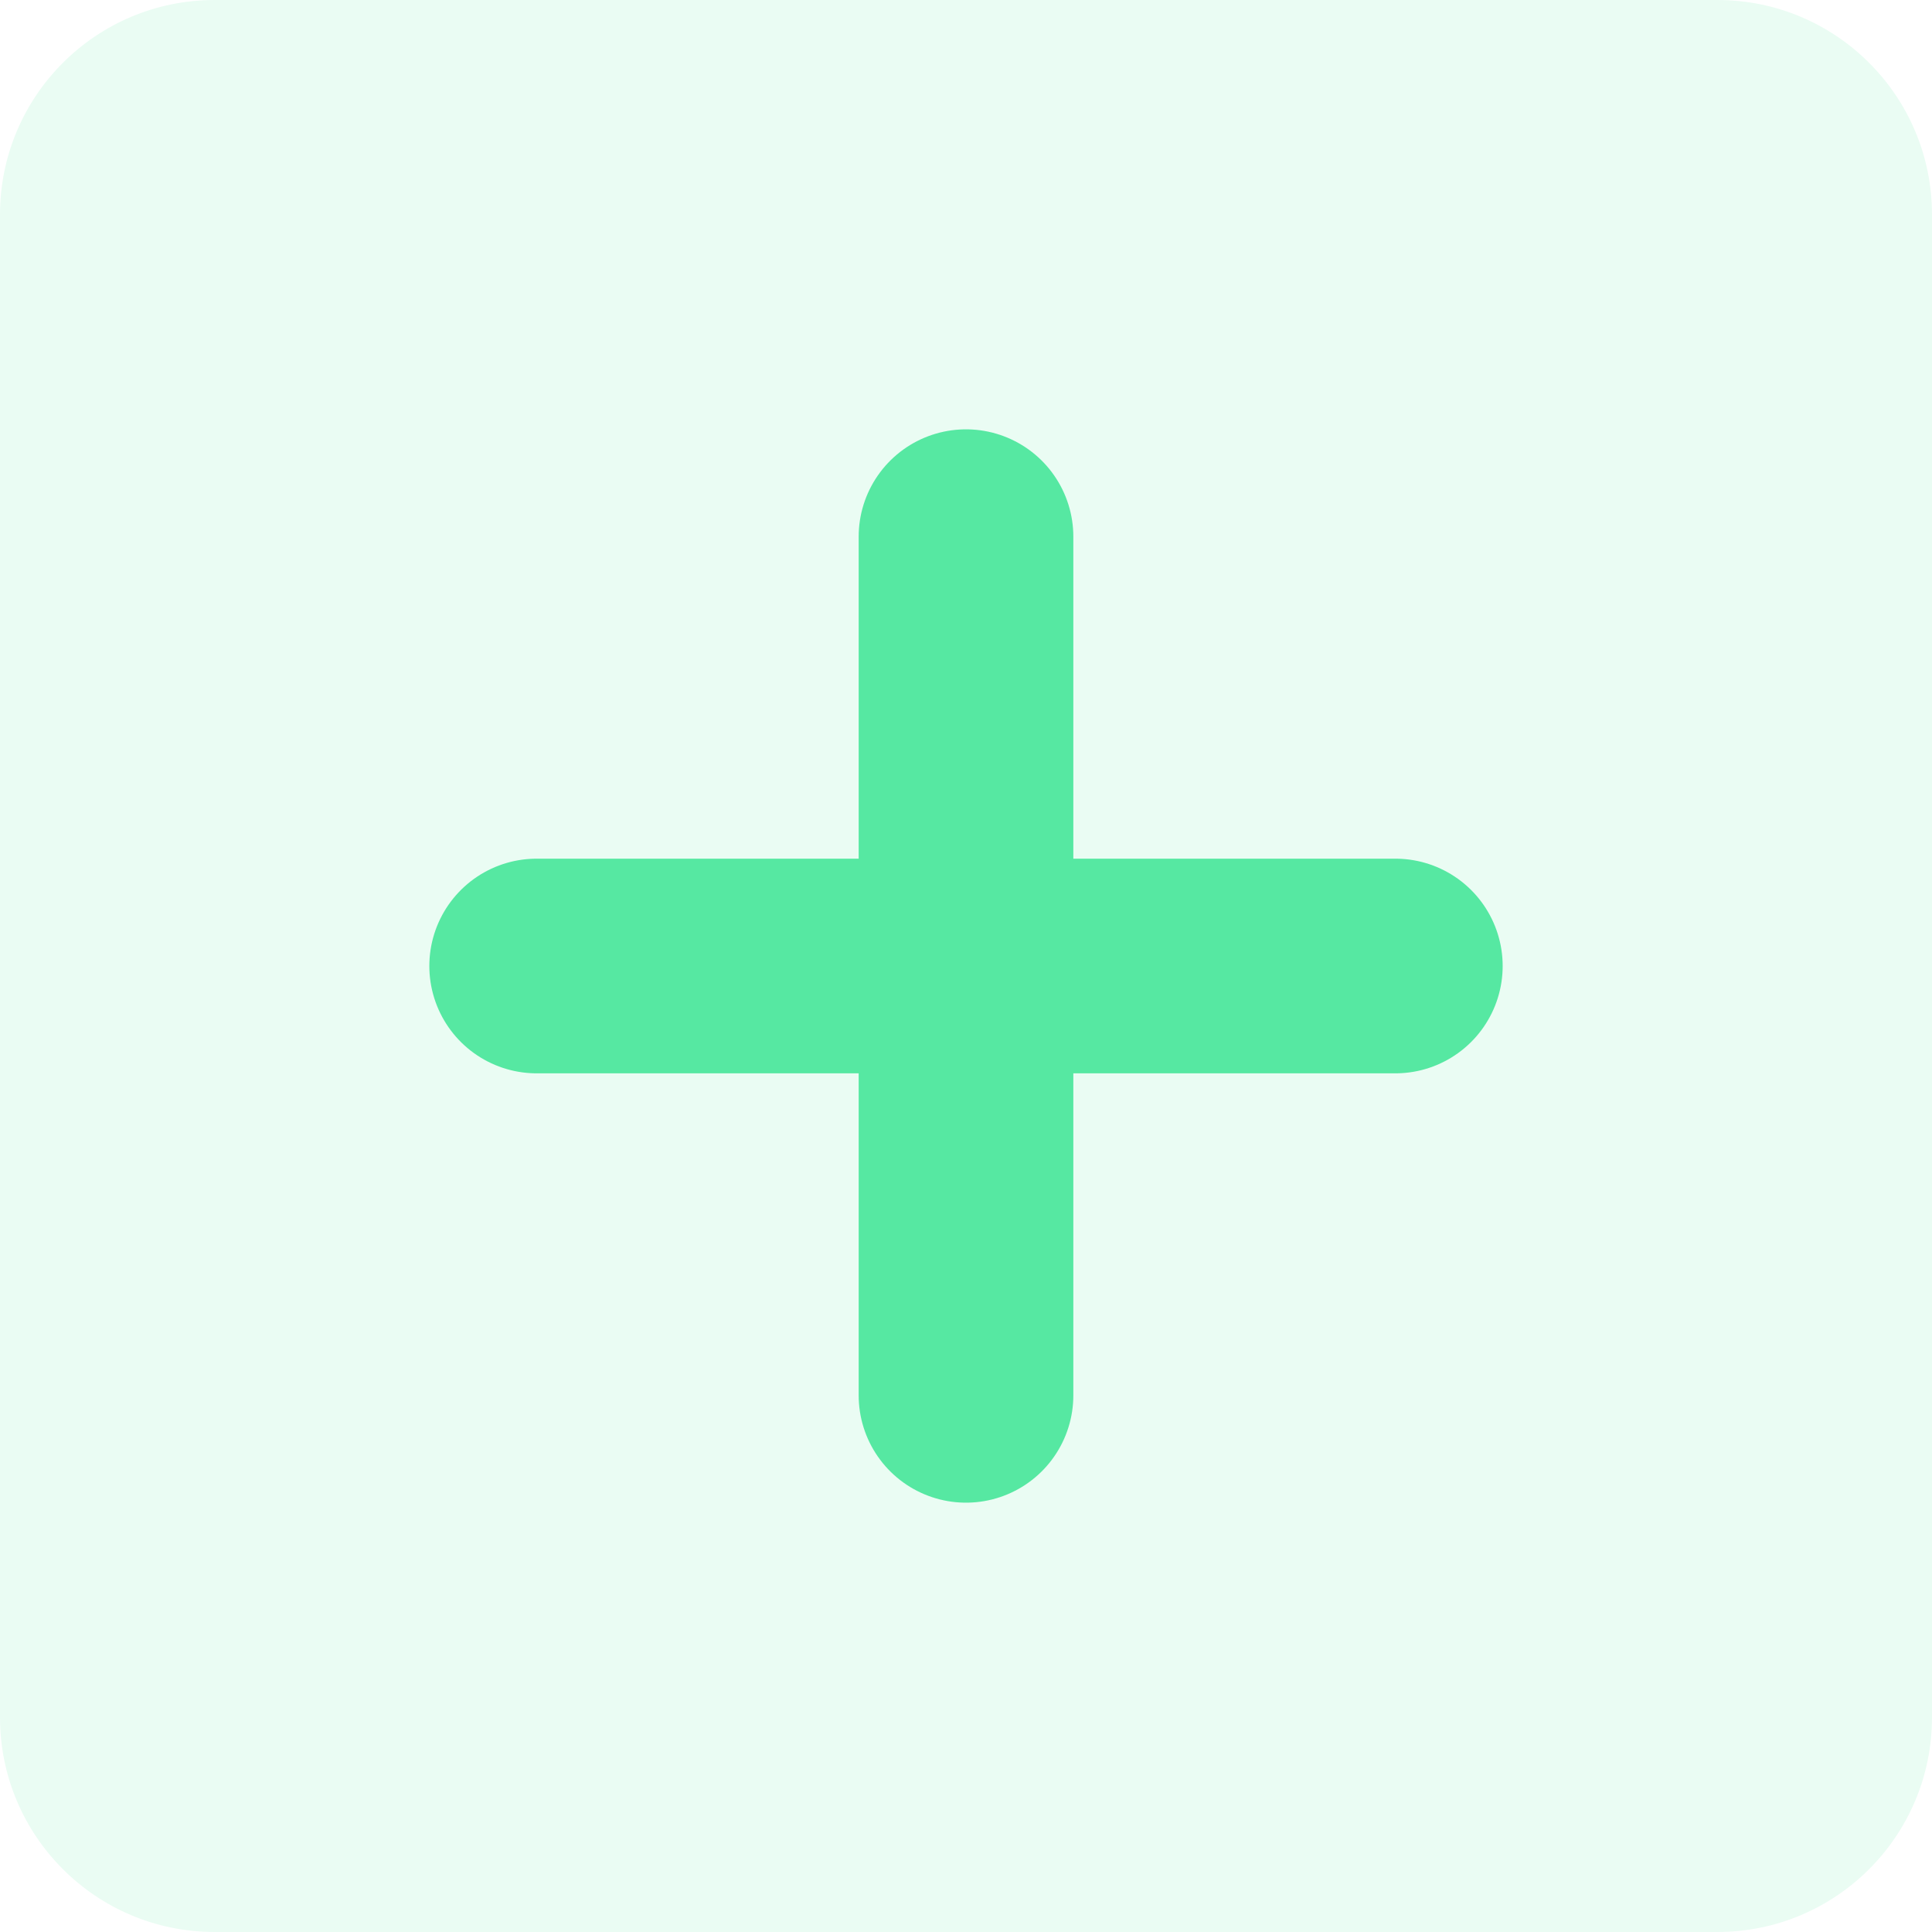
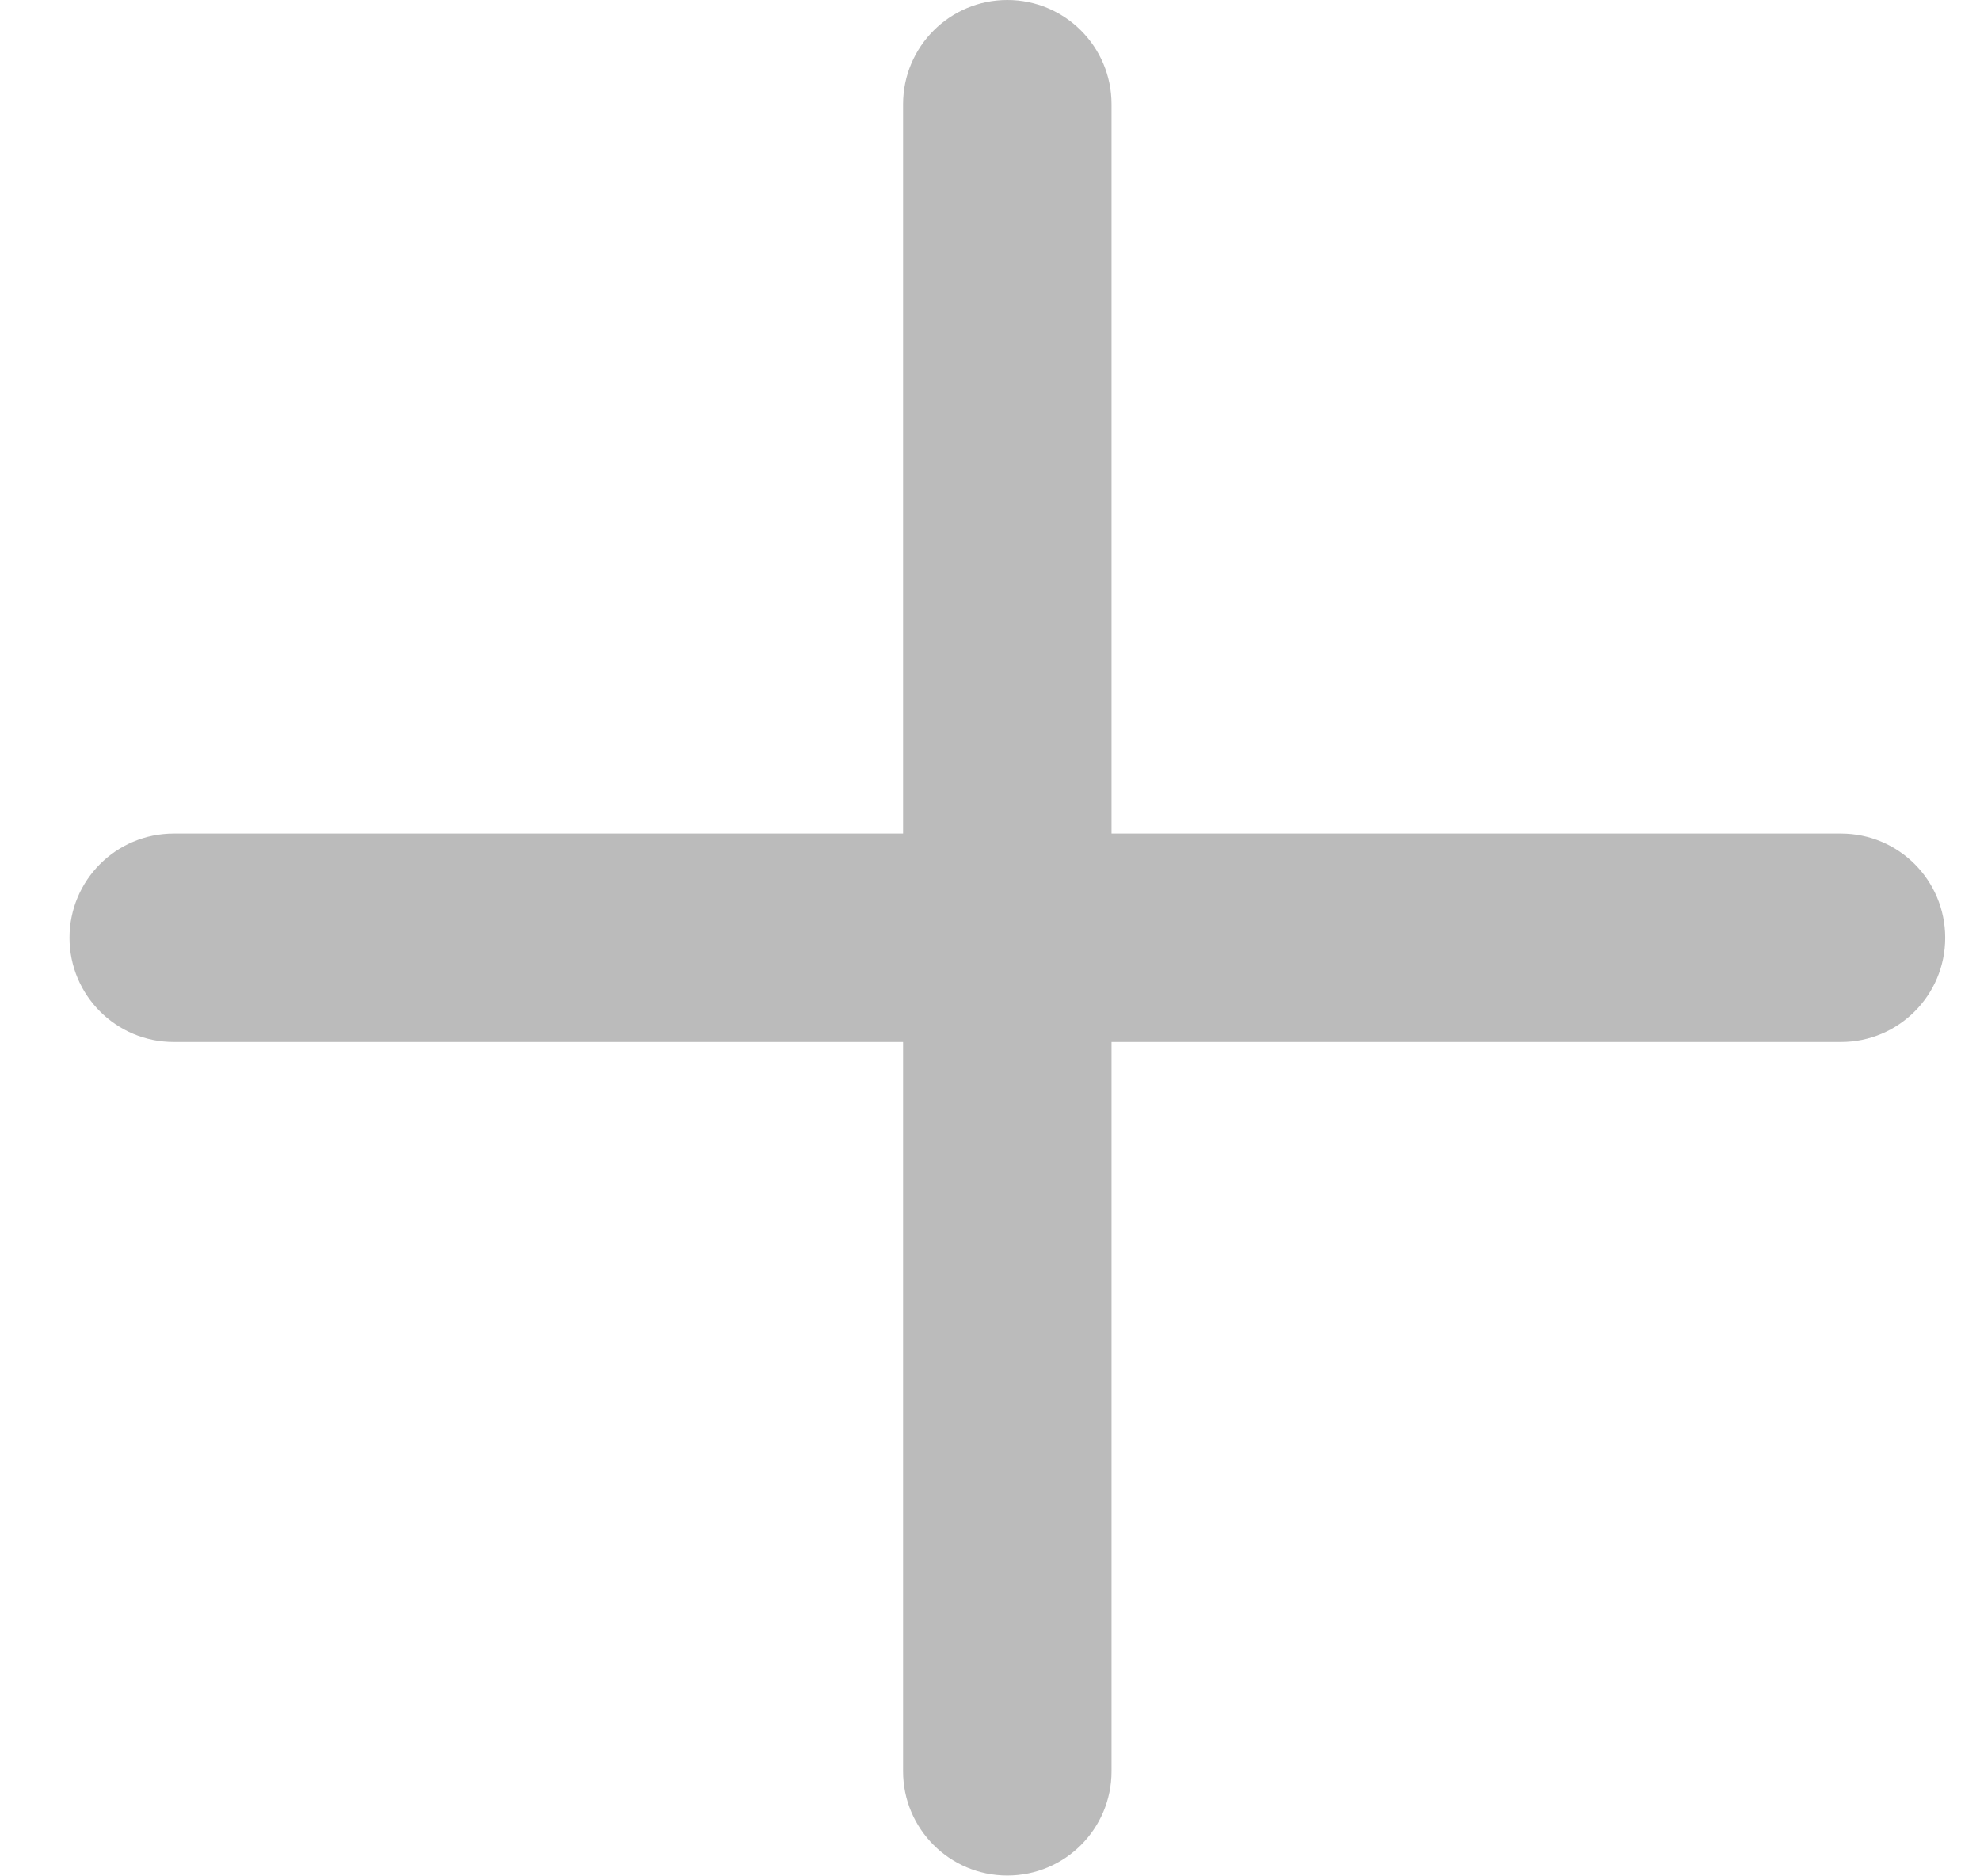
- <svg xmlns="http://www.w3.org/2000/svg" width="18" height="18" viewBox="0 0 18 18" fill="none">
-   <path d="M16 0H2C0.895 0 0 0.895 0 2V16C0 17.105 0.895 18 2 18H16C17.105 18 18 17.105 18 16V2C18 0.895 17.105 0 16 0Z" fill="#EAFCF3" />
-   <path d="M9 5V13" stroke="#56E8A2" stroke-width="2" stroke-linecap="round" stroke-linejoin="round" />
-   <path d="M5 9H13" stroke="#56E8A2" stroke-width="2" stroke-linecap="round" stroke-linejoin="round" />
+ <svg xmlns="http://www.w3.org/2000/svg" width="19" height="18" viewBox="0 0 19 18" fill="none">
+   <path d="M10.666 1C10.666 0.448 10.219 0 9.666 0C9.114 0 8.666 0.448 8.666 1H10.666ZM8.666 17C8.666 17.552 9.114 18 9.666 18C10.219 18 10.666 17.552 10.666 17H8.666ZM1.667 8C1.114 8 0.667 8.448 0.667 9C0.667 9.552 1.114 10 1.667 10V8ZM17.666 10C18.219 10 18.666 9.552 18.666 9C18.666 8.448 18.219 8 17.666 8V10ZM8.666 1V17H10.666V1H8.666ZM1.667 10H17.666V8H1.667V10Z" fill="#BBBBBB" />
</svg>
